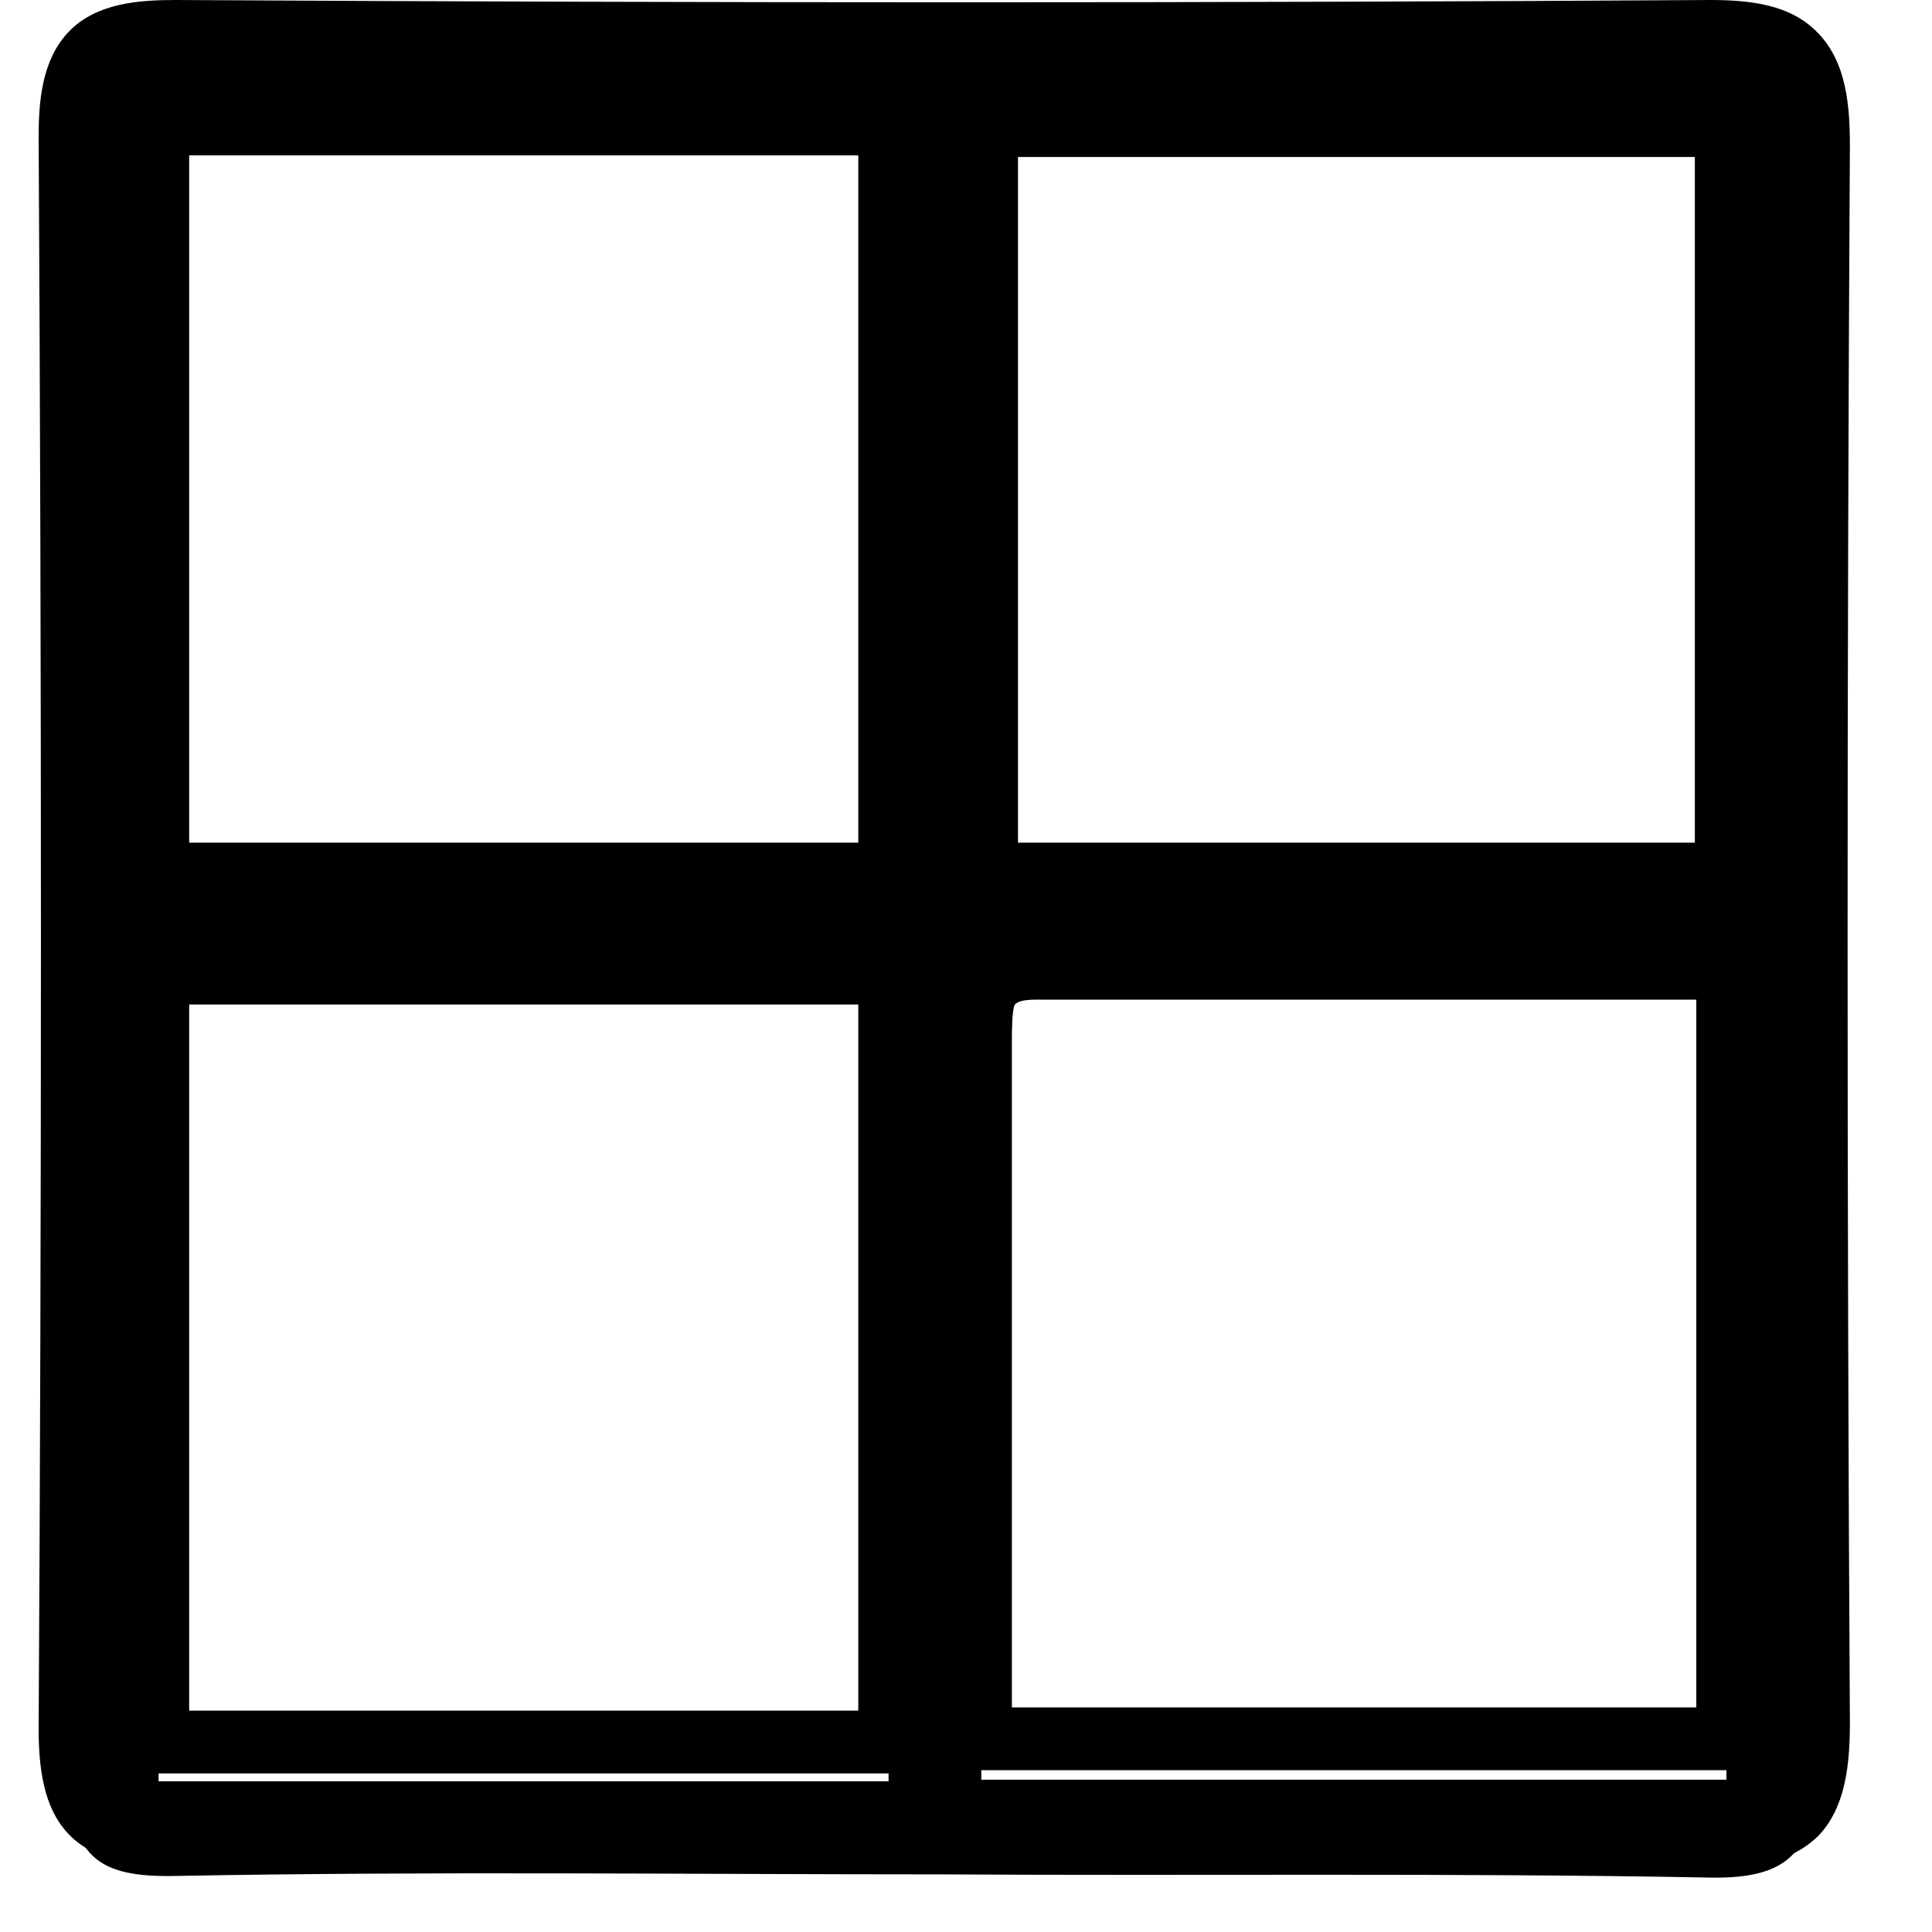
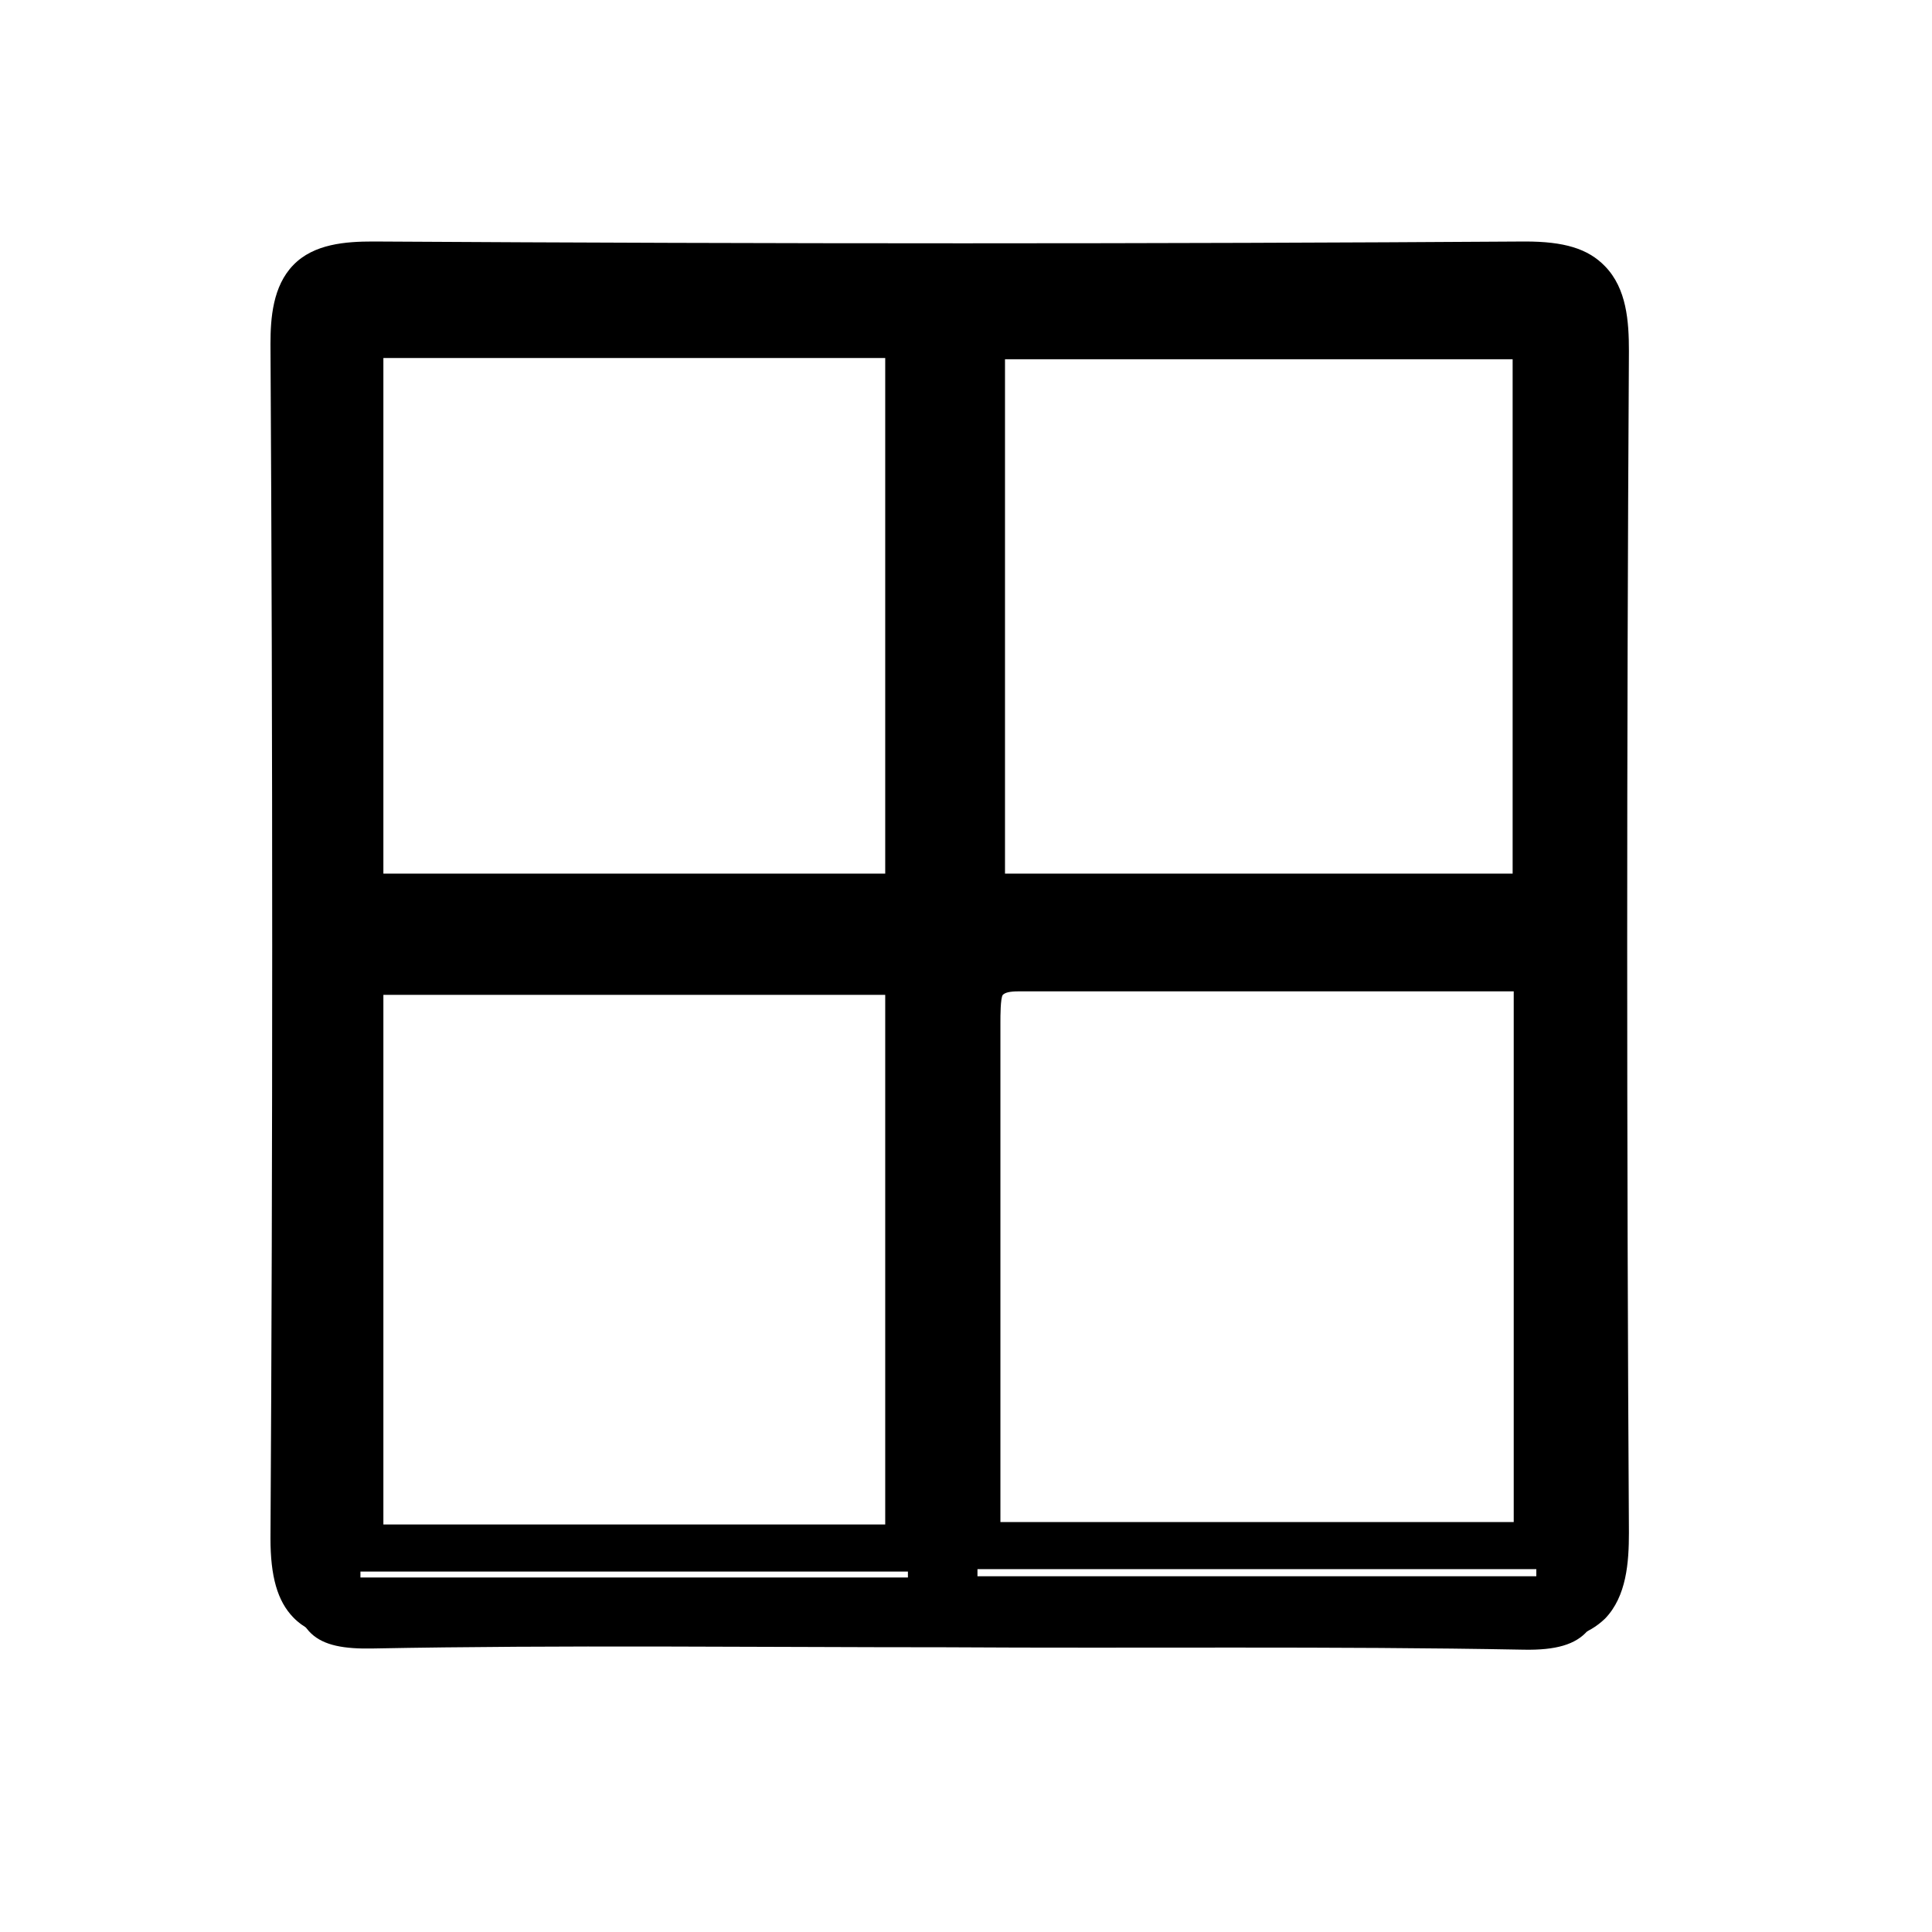
- <svg xmlns="http://www.w3.org/2000/svg" width="12px" height="12px" viewBox="0 0 12 12" version="1.1">
-   <g id="Symbols" stroke="none" stroke-width="1" fill-rule="evenodd">
-     <g id="view" transform="translate(0.24, 0)" fill-rule="nonzero">
-       <path d="M5.591,11.642 C4.013,11.642 2.426,11.622 0.849,11.652 C0.367,11.662 0.188,11.533 0.188,10.994 C0.206,7.625 0.206,4.245 0.188,0.866 C0.188,0.327 0.358,0.198 0.839,0.198 C4.023,0.218 7.206,0.218 10.38,0.198 C10.918,0.198 11.05,0.387 11.041,0.925 C11.022,4.265 11.022,7.605 11.041,10.935 C11.041,11.473 10.909,11.672 10.38,11.662 C8.793,11.632 7.187,11.652 5.591,11.642 C5.591,11.652 5.591,11.652 5.591,11.642 Z M10.493,6.149 C9.019,6.149 7.612,6.149 6.205,6.149 C5.874,6.149 5.855,6.349 5.855,6.618 C5.864,7.555 5.855,8.482 5.855,9.419 C5.855,9.967 5.855,10.516 5.855,11.054 C7.451,11.054 8.963,11.054 10.483,11.054 C10.493,9.409 10.493,7.824 10.493,6.149 Z M0.745,11.064 C2.284,11.064 3.777,11.064 5.279,11.064 C5.279,9.419 5.279,7.804 5.279,6.179 C3.749,6.179 2.266,6.179 0.745,6.179 C0.745,7.814 0.745,9.429 0.745,11.064 Z M0.745,0.786 C0.745,2.421 0.745,3.976 0.745,5.551 C2.284,5.551 3.777,5.551 5.279,5.551 C5.279,3.936 5.279,2.371 5.279,0.786 C3.749,0.786 2.275,0.786 0.745,0.786 Z M5.893,0.796 C5.893,2.421 5.893,3.976 5.893,5.551 C7.442,5.551 8.953,5.551 10.474,5.551 C10.474,3.946 10.474,2.381 10.474,0.796 C8.944,0.796 7.442,0.796 5.893,0.796 Z" id="path0_fill" />
-       <path d="M10.428,11.6 C10.409,11.6 10.4,11.6 10.381,11.6 C9.229,11.58 8.067,11.58 6.933,11.58 C6.48,11.58 6.036,11.58 5.582,11.58 L5.394,11.58 C5.016,11.58 4.638,11.58 4.27,11.58 C3.145,11.58 1.984,11.57 0.85,11.59 C0.623,11.59 0.359,11.57 0.189,11.395 C0.057,11.259 6.711675e-16,11.054 6.711675e-16,10.742 C0.019,7.515 0.019,4.182 0,0.848 C0,0.634 0.019,0.37 0.189,0.195 C0.359,0.019 0.623,0 0.85,0 C4.213,0.019 7.33,0.019 10.39,0 C10.712,0 10.91,0.058 11.052,0.205 C11.231,0.39 11.25,0.663 11.25,0.907 C11.231,4.182 11.231,7.476 11.25,10.693 C11.25,10.937 11.231,11.22 11.052,11.405 C10.91,11.541 10.721,11.6 10.428,11.6 Z M8.275,11.19 C8.983,11.19 9.691,11.19 10.39,11.21 C10.589,11.22 10.712,11.19 10.778,11.132 C10.834,11.073 10.863,10.937 10.863,10.703 C10.844,7.476 10.844,4.182 10.863,0.907 C10.863,0.673 10.834,0.546 10.778,0.478 C10.721,0.419 10.589,0.39 10.39,0.39 C7.33,0.409 4.203,0.409 0.841,0.39 C0.633,0.39 0.51,0.419 0.453,0.478 C0.406,0.526 0.378,0.653 0.378,0.848 C0.397,4.182 0.397,7.515 0.378,10.761 C0.378,10.956 0.406,11.073 0.453,11.132 C0.51,11.19 0.633,11.21 0.841,11.21 C1.984,11.19 3.145,11.19 4.27,11.2 C4.704,11.2 5.148,11.2 5.582,11.2 L5.771,11.2 C6.159,11.2 6.546,11.2 6.924,11.2 C7.377,11.19 7.831,11.19 8.275,11.19 Z M5.469,11.015 L0.557,11.015 L0.557,5.849 L5.469,5.849 L5.469,11.015 Z M0.935,10.625 L5.091,10.625 L5.091,6.239 L0.935,6.239 L0.935,10.625 Z M10.683,10.995 L5.668,10.995 L5.668,8.5 C5.668,7.818 5.668,7.145 5.668,6.463 C5.668,6.277 5.677,6.092 5.809,5.956 C5.904,5.858 6.036,5.819 6.206,5.819 C7.236,5.829 8.237,5.829 9.304,5.819 C9.691,5.819 10.088,5.819 10.485,5.819 L10.674,5.819 L10.674,10.995 L10.683,10.995 Z M6.045,10.605 L10.296,10.605 L10.296,6.209 C9.965,6.209 9.635,6.209 9.304,6.209 C8.237,6.209 7.226,6.209 6.196,6.209 C6.121,6.209 6.083,6.219 6.064,6.239 C6.045,6.268 6.045,6.414 6.045,6.463 C6.045,7.145 6.045,7.818 6.045,8.5 L6.045,10.605 Z M5.469,5.624 L0.557,5.624 L0.557,0.575 L5.469,0.575 L5.469,5.624 Z M0.935,5.234 L5.091,5.234 L5.091,0.965 L0.935,0.965 L0.935,5.234 Z M10.664,5.624 L5.705,5.624 L5.705,0.585 L10.664,0.585 L10.664,5.624 Z M6.083,5.234 L10.287,5.234 L10.287,0.975 L6.083,0.975 L6.083,5.234 Z" id="path1_fill" />
-     </g>
+ <svg xmlns="http://www.w3.org/2000/svg" width="16" height="16" viewBox="0 0 16 16">
+   <g fill-rule="evenodd">
+     <path d="M7.83 13.642c-1.577 0-3.164-.02-4.741.01-.482.01-.661-.12-.661-.658.018-3.37.018-6.749 0-10.128 0-.539.17-.668.651-.668 3.184.02 6.367.02 9.54 0 .539 0 .671.19.662.727-.02 3.34-.02 6.68 0 10.01 0 .538-.132.737-.661.727-1.587-.03-3.193-.01-4.79-.02 0 .01 0 .01 0 0zm4.903-5.493H8.445c-.331 0-.35.2-.35.469.01.937 0 1.864 0 2.801v1.635h4.628c.01-1.645.01-3.23.01-4.905zm-9.748 4.915h4.534V8.18H2.985v4.885zm0-10.278V7.55h4.534V2.786H2.985zm5.148.01V7.55h4.581V2.796H8.133z" />
+     <path d="M12.668 13.6h-.047c-1.152-.02-2.314-.02-3.448-.02H6.51c-1.125 0-2.286-.01-3.42.01-.227 0-.491-.02-.661-.195-.132-.136-.189-.341-.189-.653.019-3.227.019-6.56 0-9.894 0-.214.019-.478.189-.653.17-.176.434-.195.661-.195 3.363.02 6.48.02 9.54 0 .322 0 .52.058.662.205.18.185.198.458.198.702-.019 3.275-.019 6.57 0 9.786 0 .244-.019.527-.198.712-.142.136-.331.195-.624.195zm-2.153-.41c.708 0 1.416 0 2.115.02.199.01.322-.02.388-.078.056-.059.085-.195.085-.43a846.28 846.28 0 0 1 0-9.795c0-.234-.029-.361-.085-.43-.057-.058-.19-.087-.388-.087-3.06.02-6.187.02-9.55 0-.207 0-.33.03-.387.088-.047.048-.075.175-.075.37.019 3.334.019 6.667 0 9.913 0 .195.028.312.075.37.057.06.18.079.388.079 1.143-.02 2.304-.02 3.429-.01h2.654c.453-.01.907-.01 1.35-.01zm-2.806-.175H2.797V7.849H7.71v5.166zm-4.534-.39h4.156V8.239H3.175v4.386zm9.748.37H7.908V10.5 8.463c0-.186.009-.37.141-.507.095-.098.227-.137.397-.137 1.03.01 2.03.01 3.098 0H12.914v5.176h.01zm-4.638-.39h4.251V8.21h-4.1c-.075 0-.113.01-.132.03-.019.029-.019.175-.019.224V12.605zm-.576-4.98H2.797v-5.05H7.71v5.05zm-4.534-.39h4.156v-4.27H3.175v4.27zm9.73.39h-4.96v-5.04h4.96v5.04zm-4.582-.39h4.204v-4.26H8.323v4.26z" />
  </g>
</svg>
